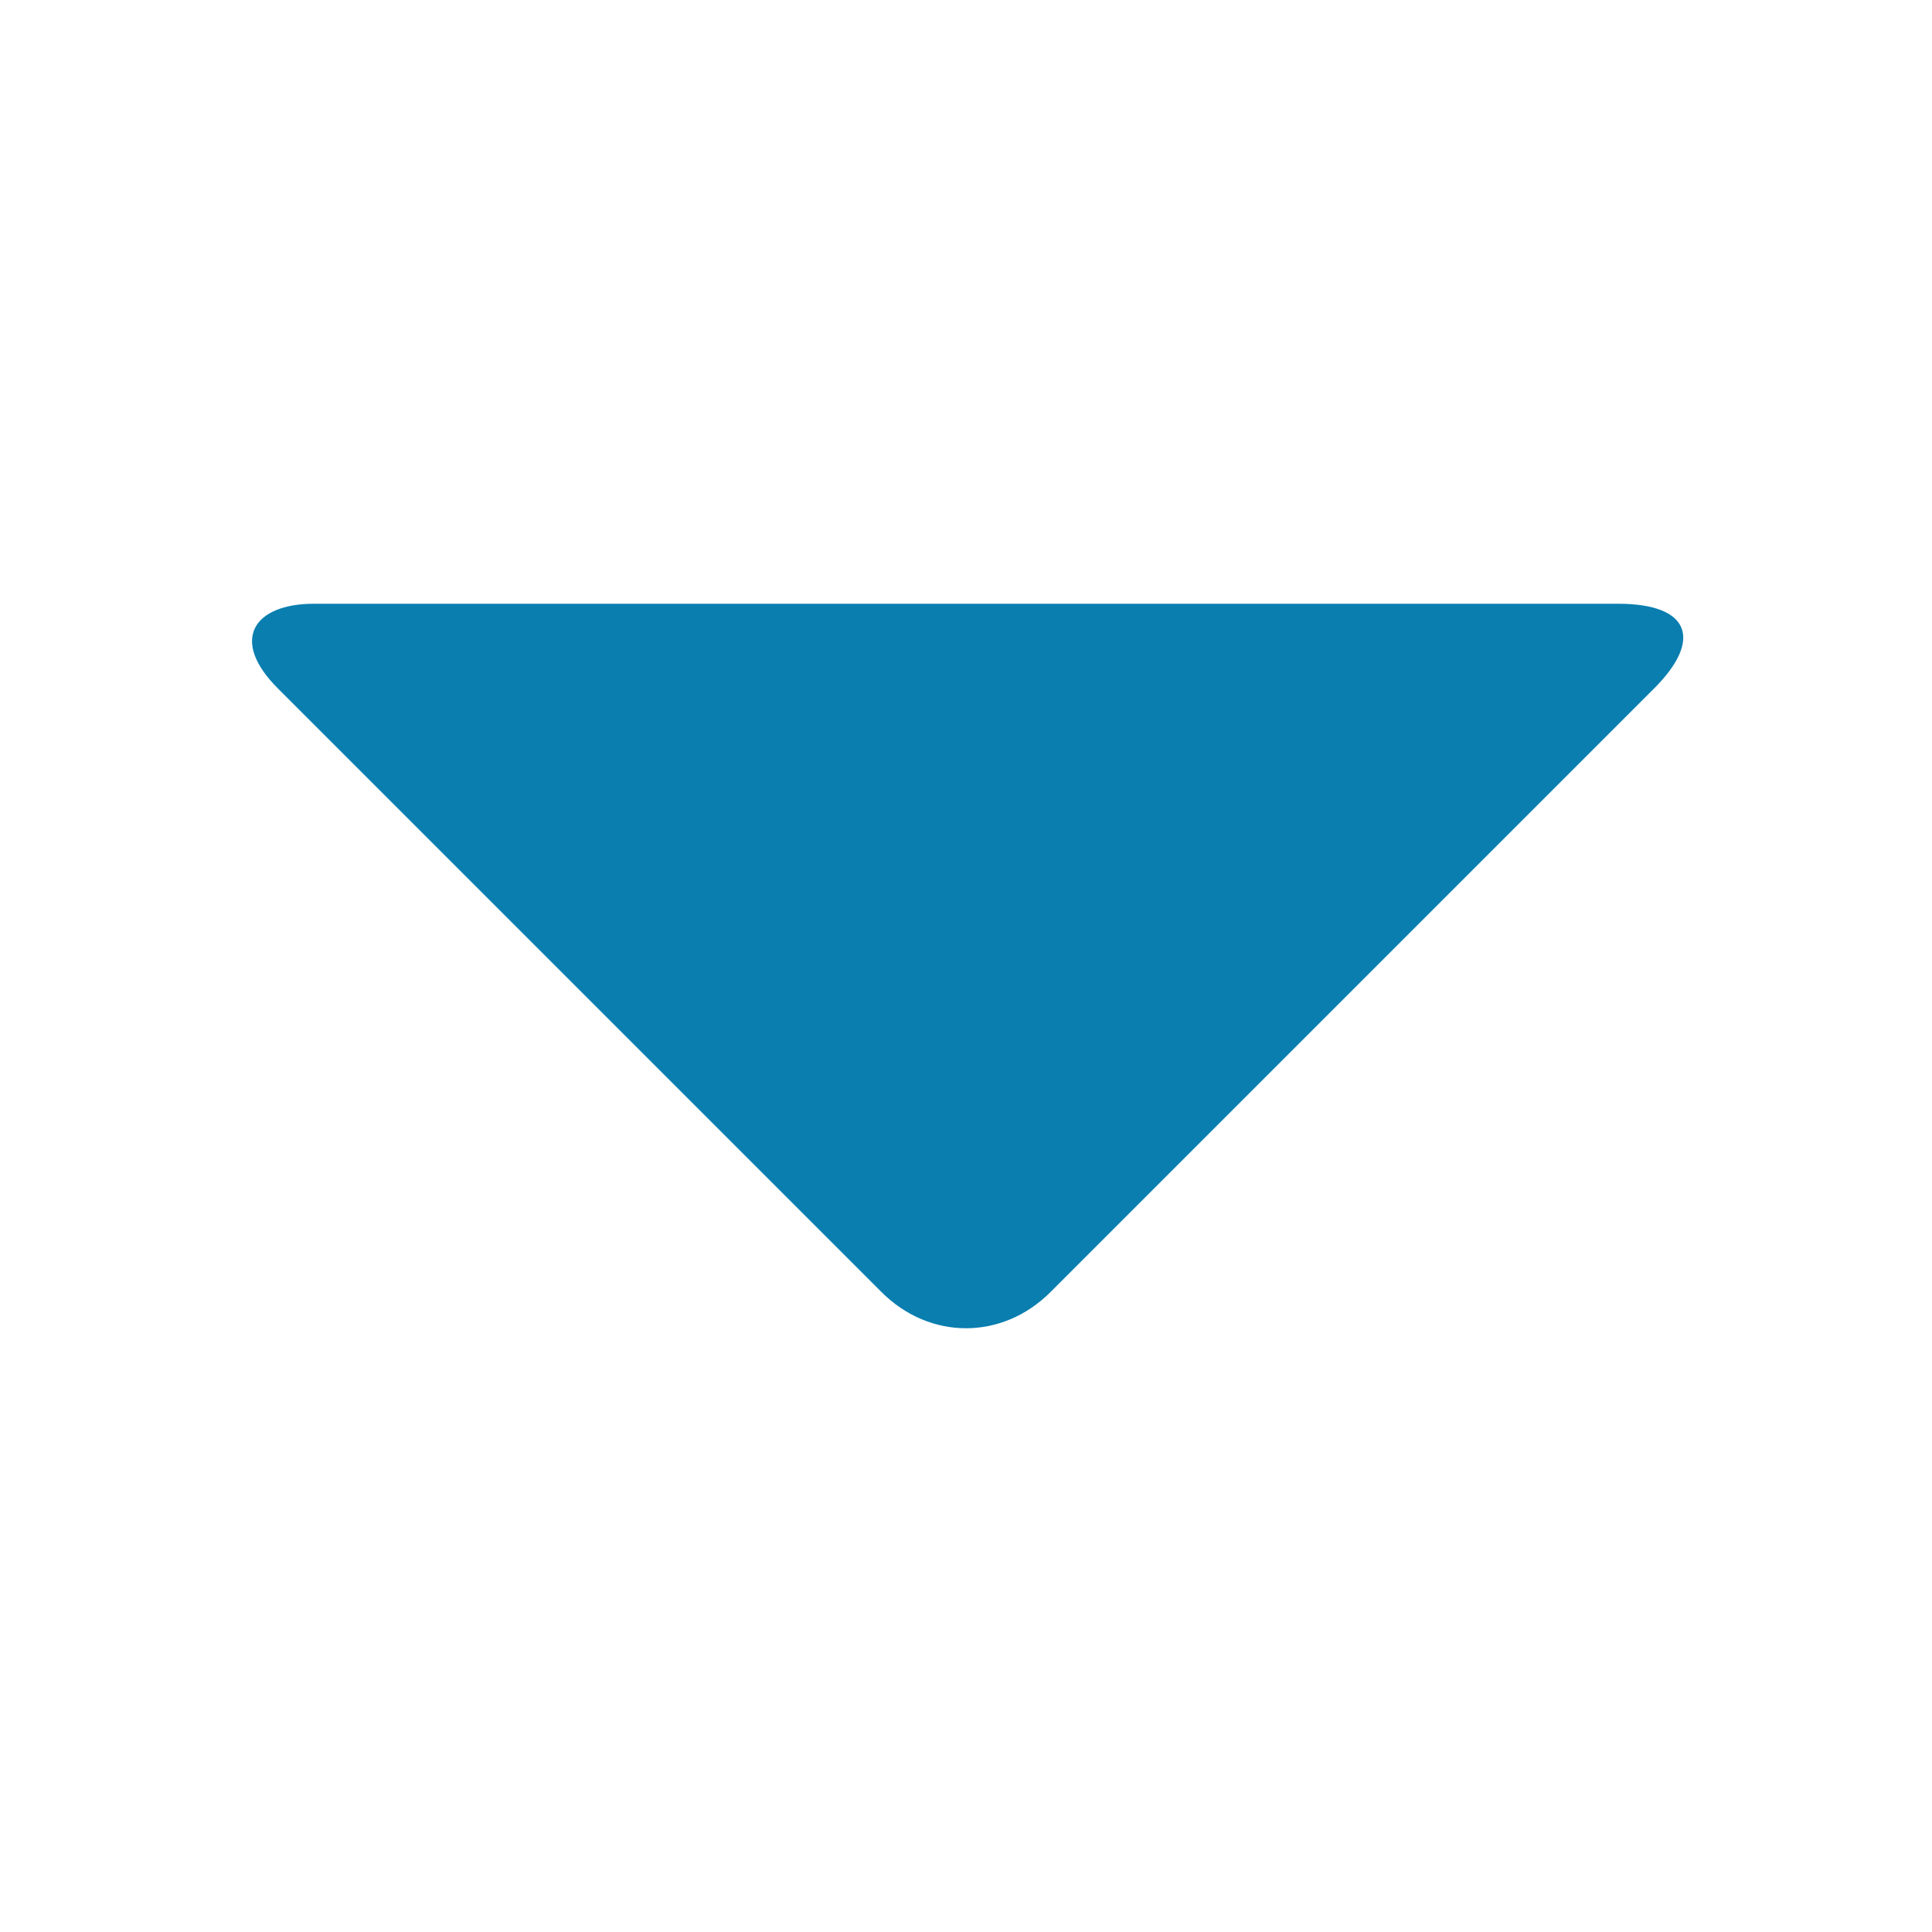
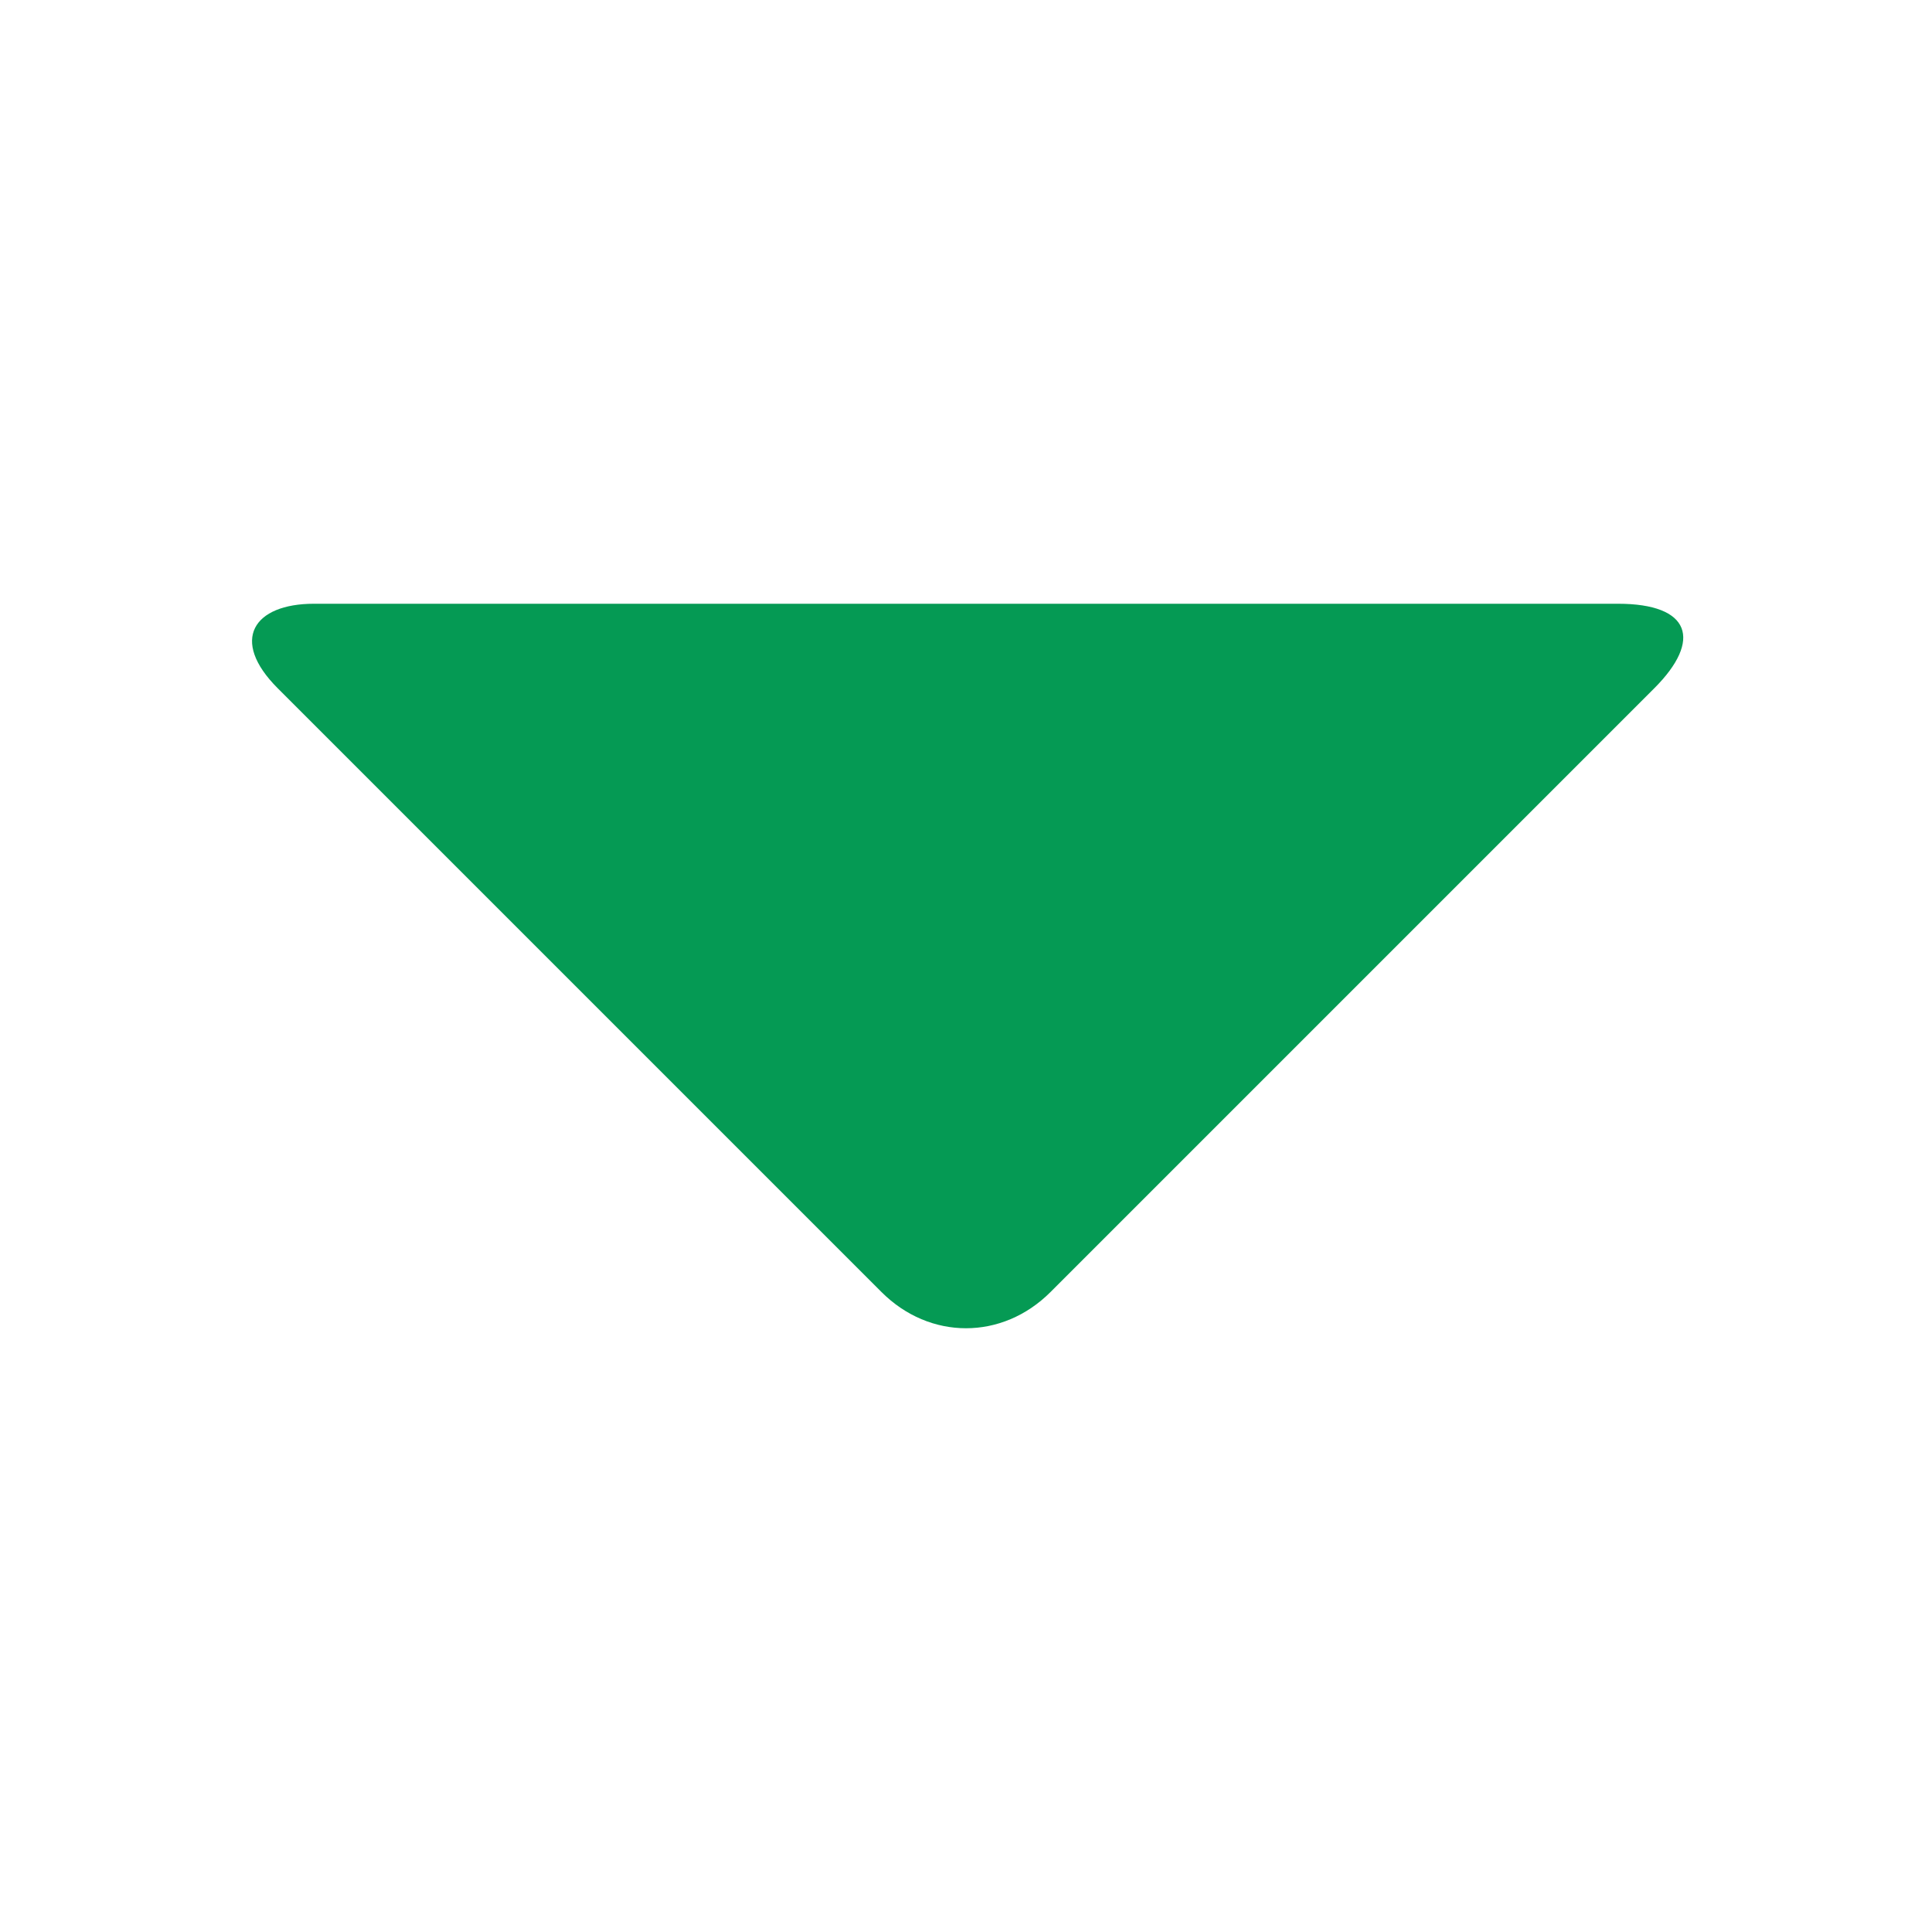
<svg xmlns="http://www.w3.org/2000/svg" width="16" height="16" viewBox="-2.1 -5 16 16" preserveAspectRatio="xMinYMid meet" overflow="visible" enable-background="new -2.1 -5 16 16">
-   <path d="M.5 0c-.5 0-.7.3-.3.7l5 5c.4.4 1 .4 1.4 0l5-5c.4-.4.3-.7-.3-.7h-10.8z" fill="#097eaf" />
+   <path d="M.5 0c-.5 0-.7.3-.3.7l5 5c.4.4 1 .4 1.4 0l5-5c.4-.4.3-.7-.3-.7h-10.8z" fill="#059A54" />
</svg>
